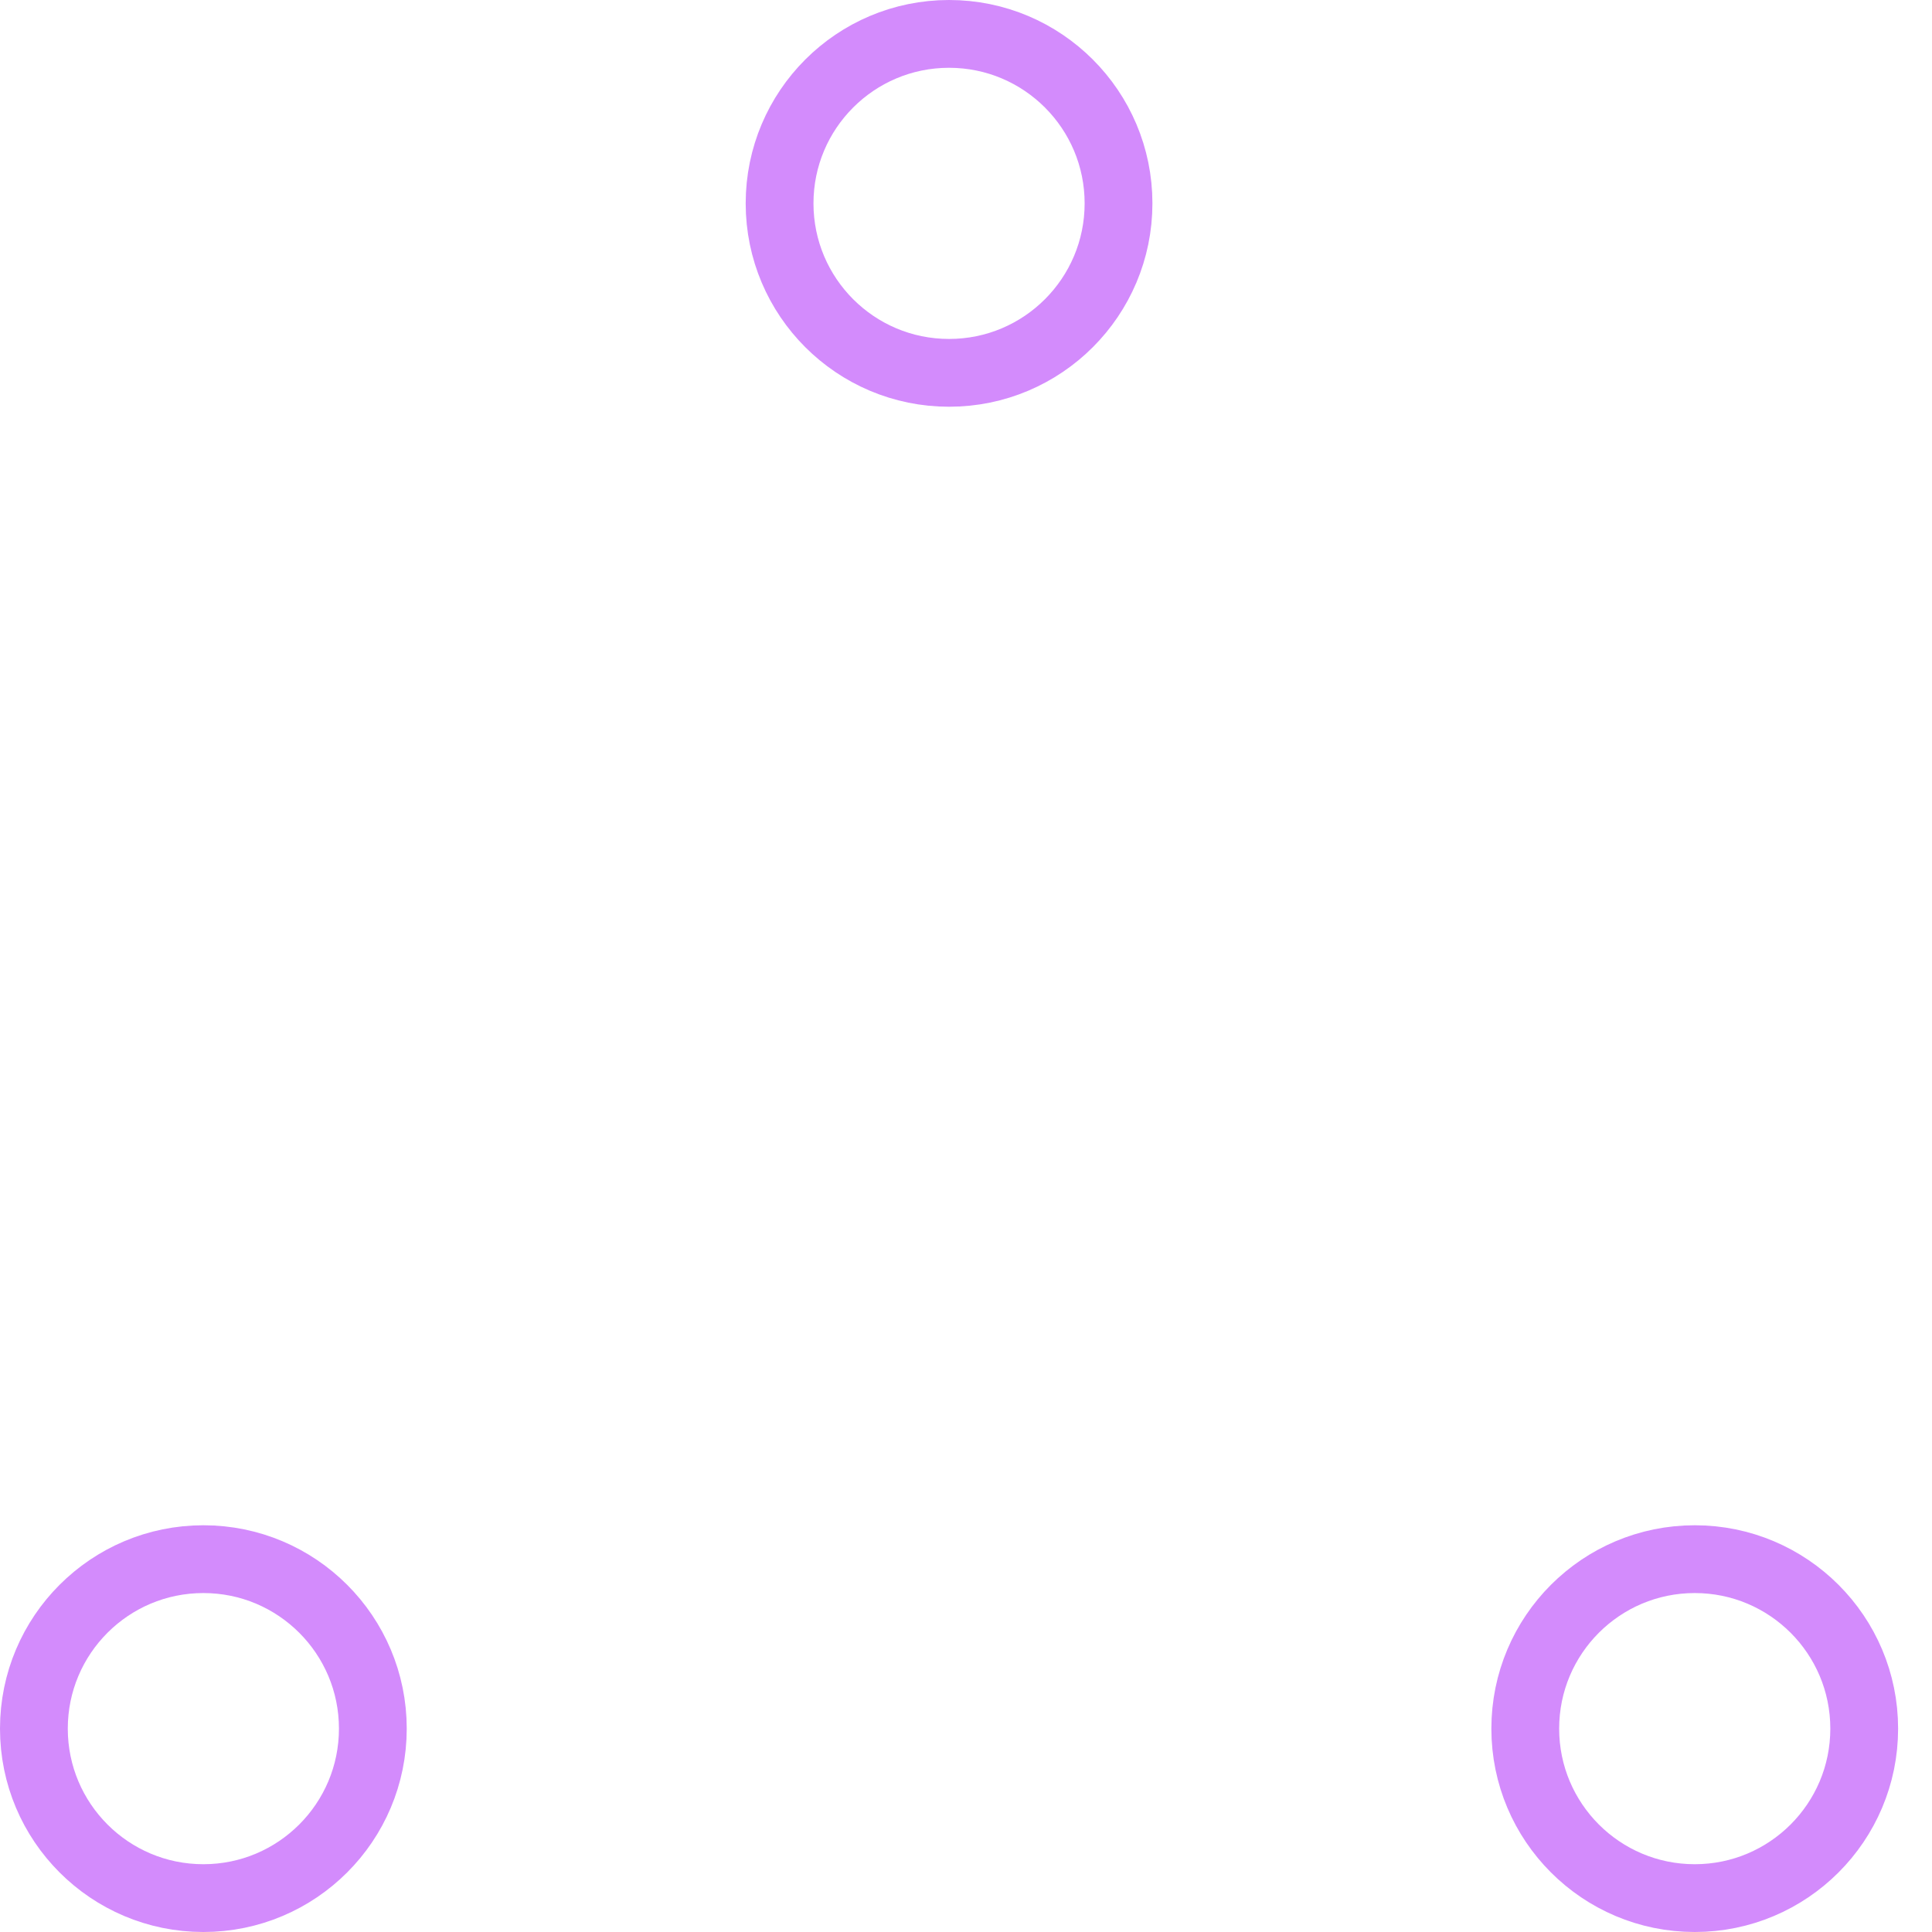
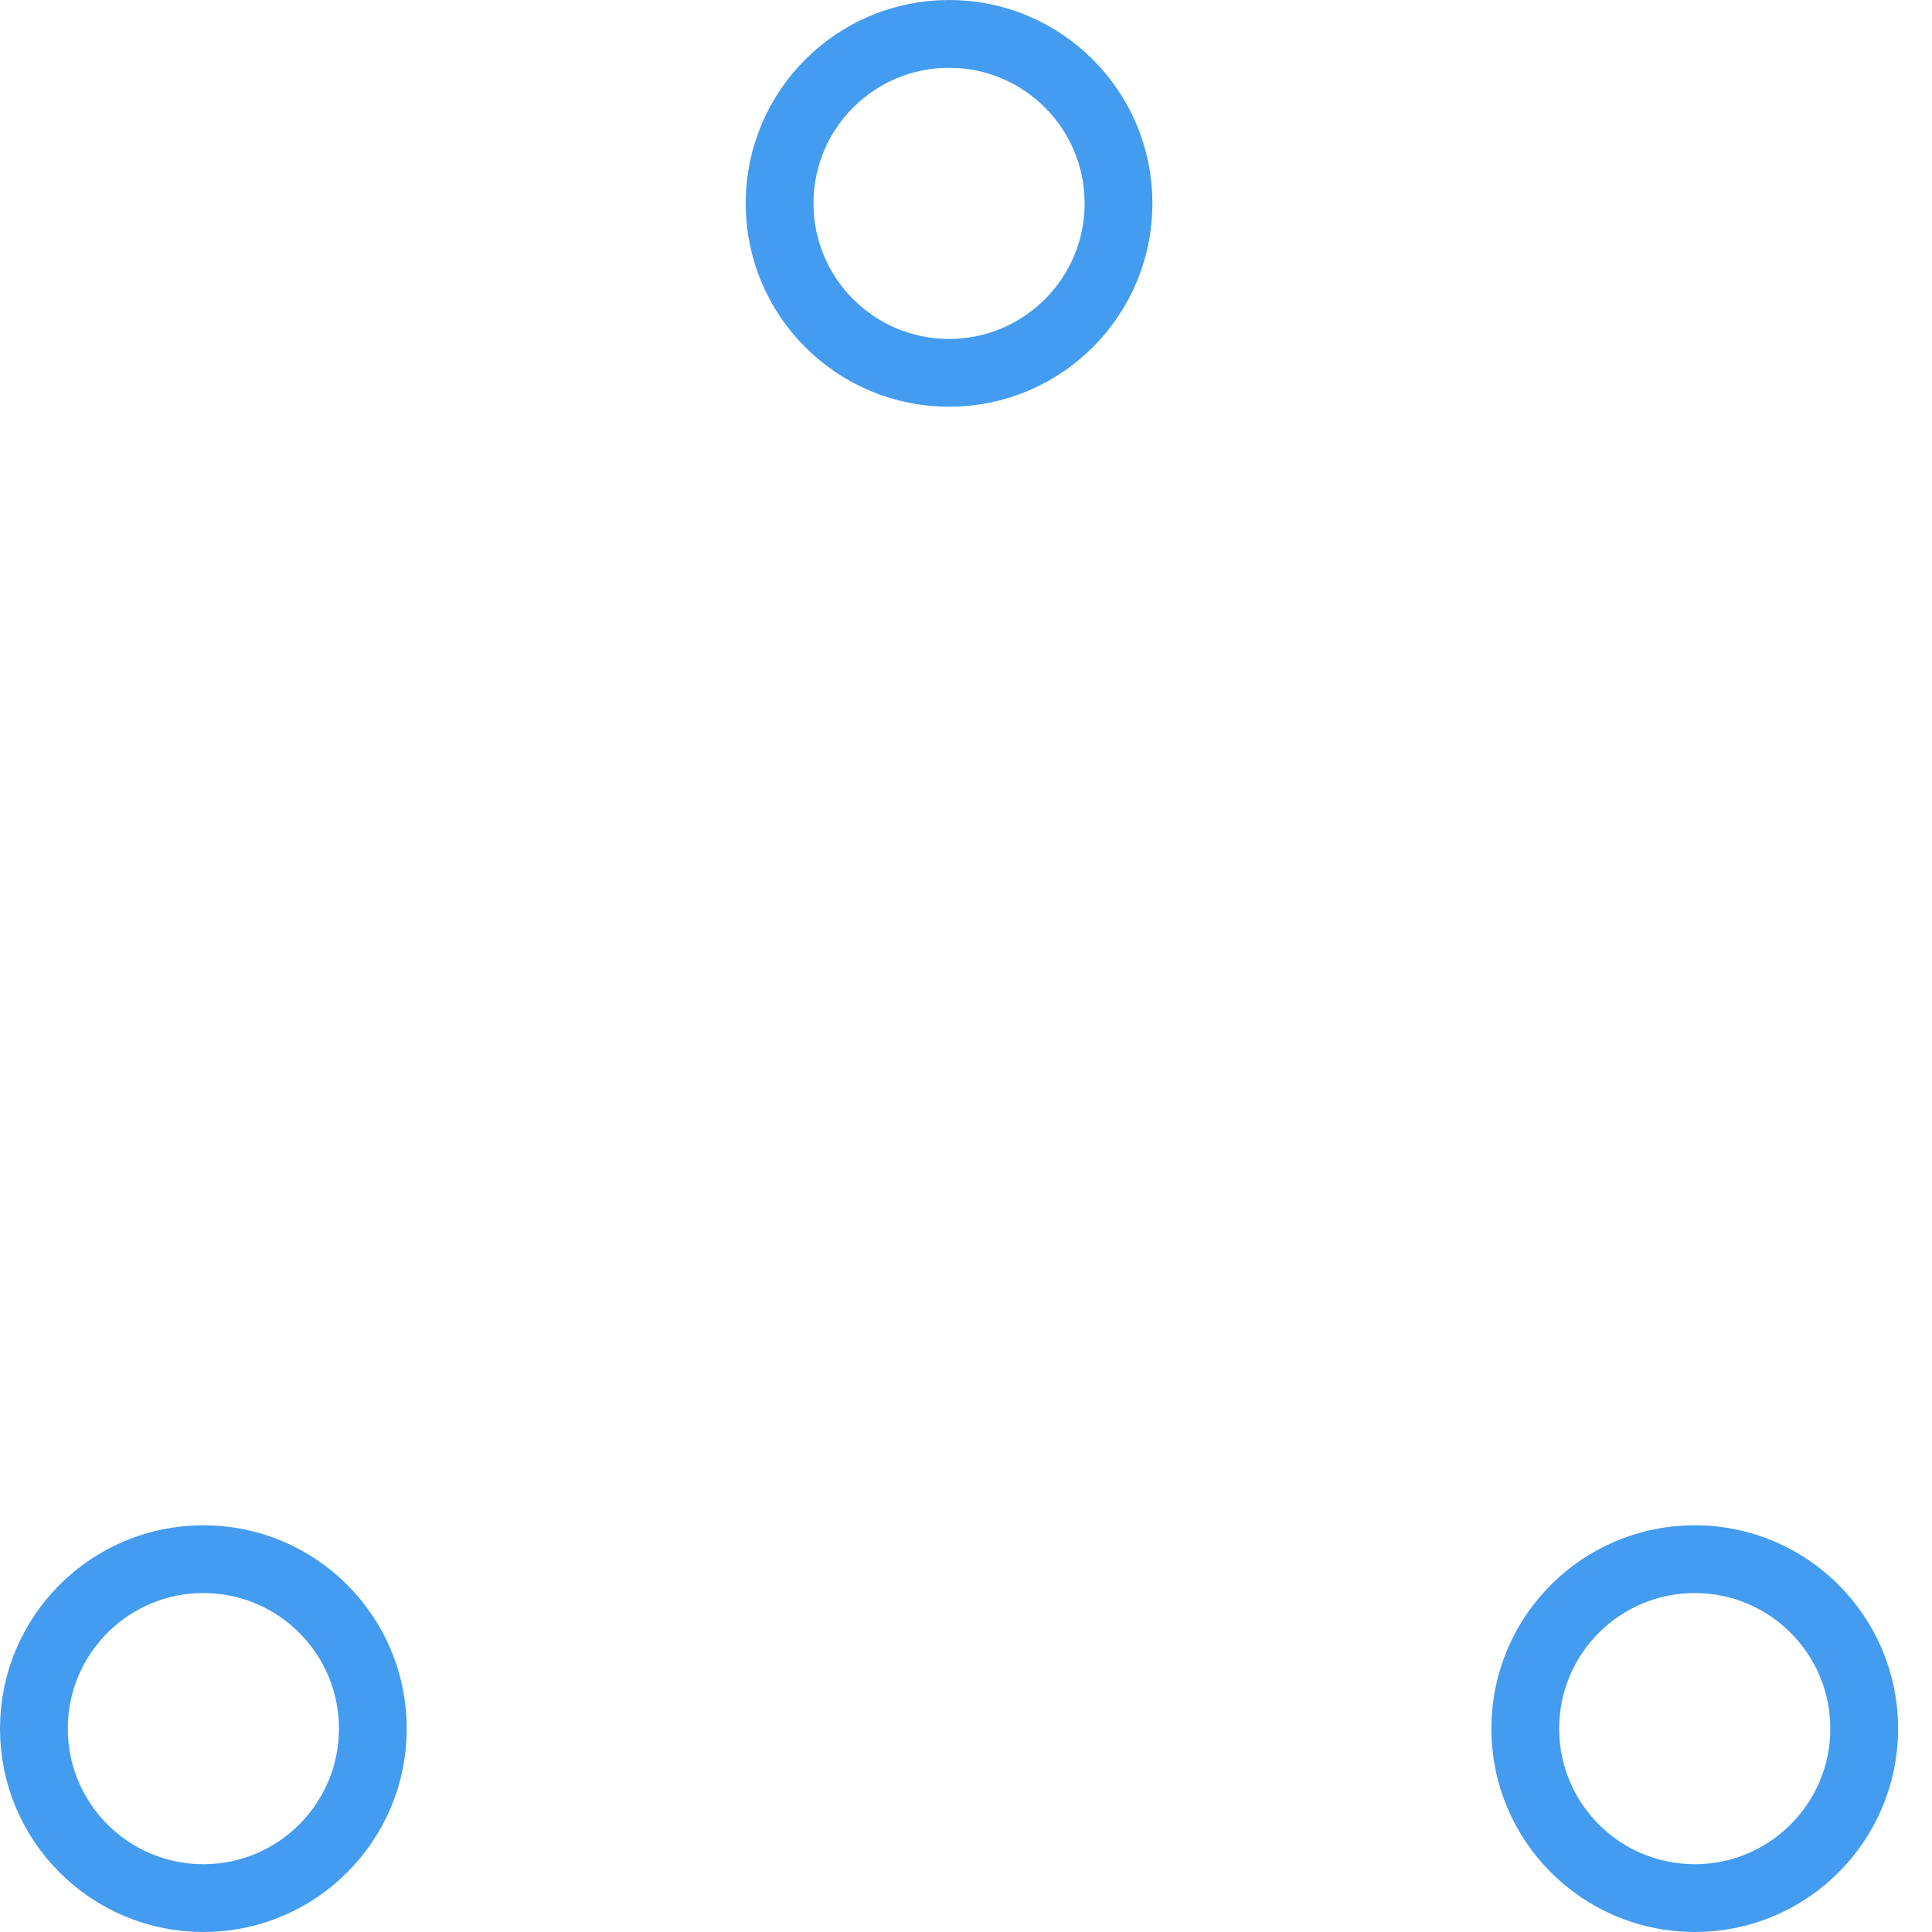
- <svg xmlns="http://www.w3.org/2000/svg" width="80" height="80" viewBox="0 0 57 57" stroke="#d38bfc">
+ <svg xmlns="http://www.w3.org/2000/svg" width="80" height="80" viewBox="0 0 57 57" stroke="#439CEF">
  <g fill="none" fill-rule="evenodd">
    <g transform="translate(1 1)" stroke-width="2">
      <circle cx="5" cy="50" r="5">
        <animate attributeName="cy" begin="0s" dur="2.2s" values="50;5;50;50" calcMode="linear" repeatCount="indefinite" />
        <animate attributeName="cx" begin="0s" dur="2.2s" values="5;27;49;5" calcMode="linear" repeatCount="indefinite" />
      </circle>
      <circle cx="27" cy="5" r="5">
        <animate attributeName="cy" begin="0s" dur="2.2s" from="5" to="5" values="5;50;50;5" calcMode="linear" repeatCount="indefinite" />
        <animate attributeName="cx" begin="0s" dur="2.2s" from="27" to="27" values="27;49;5;27" calcMode="linear" repeatCount="indefinite" />
      </circle>
      <circle cx="49" cy="50" r="5">
        <animate attributeName="cy" begin="0s" dur="2.2s" values="50;50;5;50" calcMode="linear" repeatCount="indefinite" />
        <animate attributeName="cx" from="49" to="49" begin="0s" dur="2.2s" values="49;5;27;49" calcMode="linear" repeatCount="indefinite" />
      </circle>
    </g>
  </g>
</svg>
